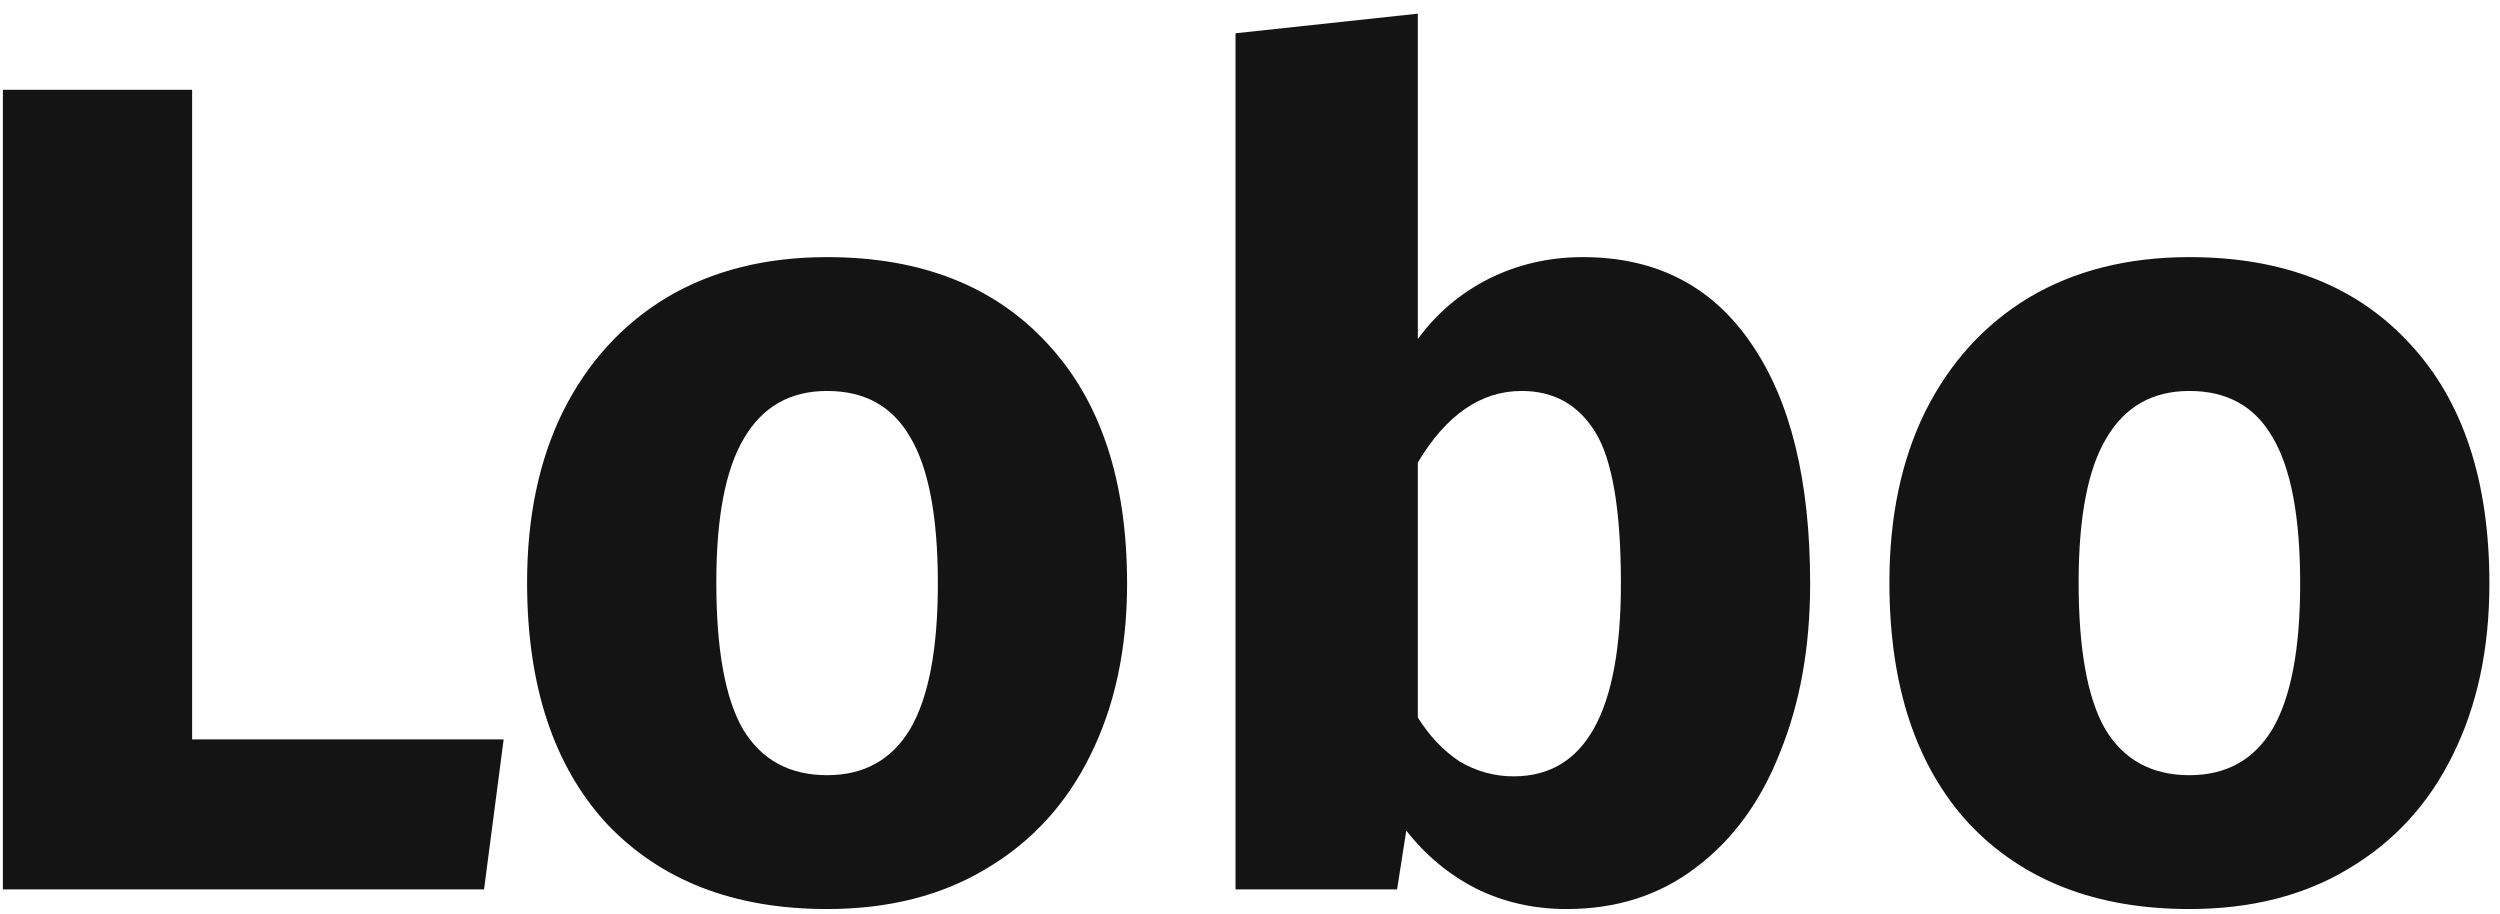
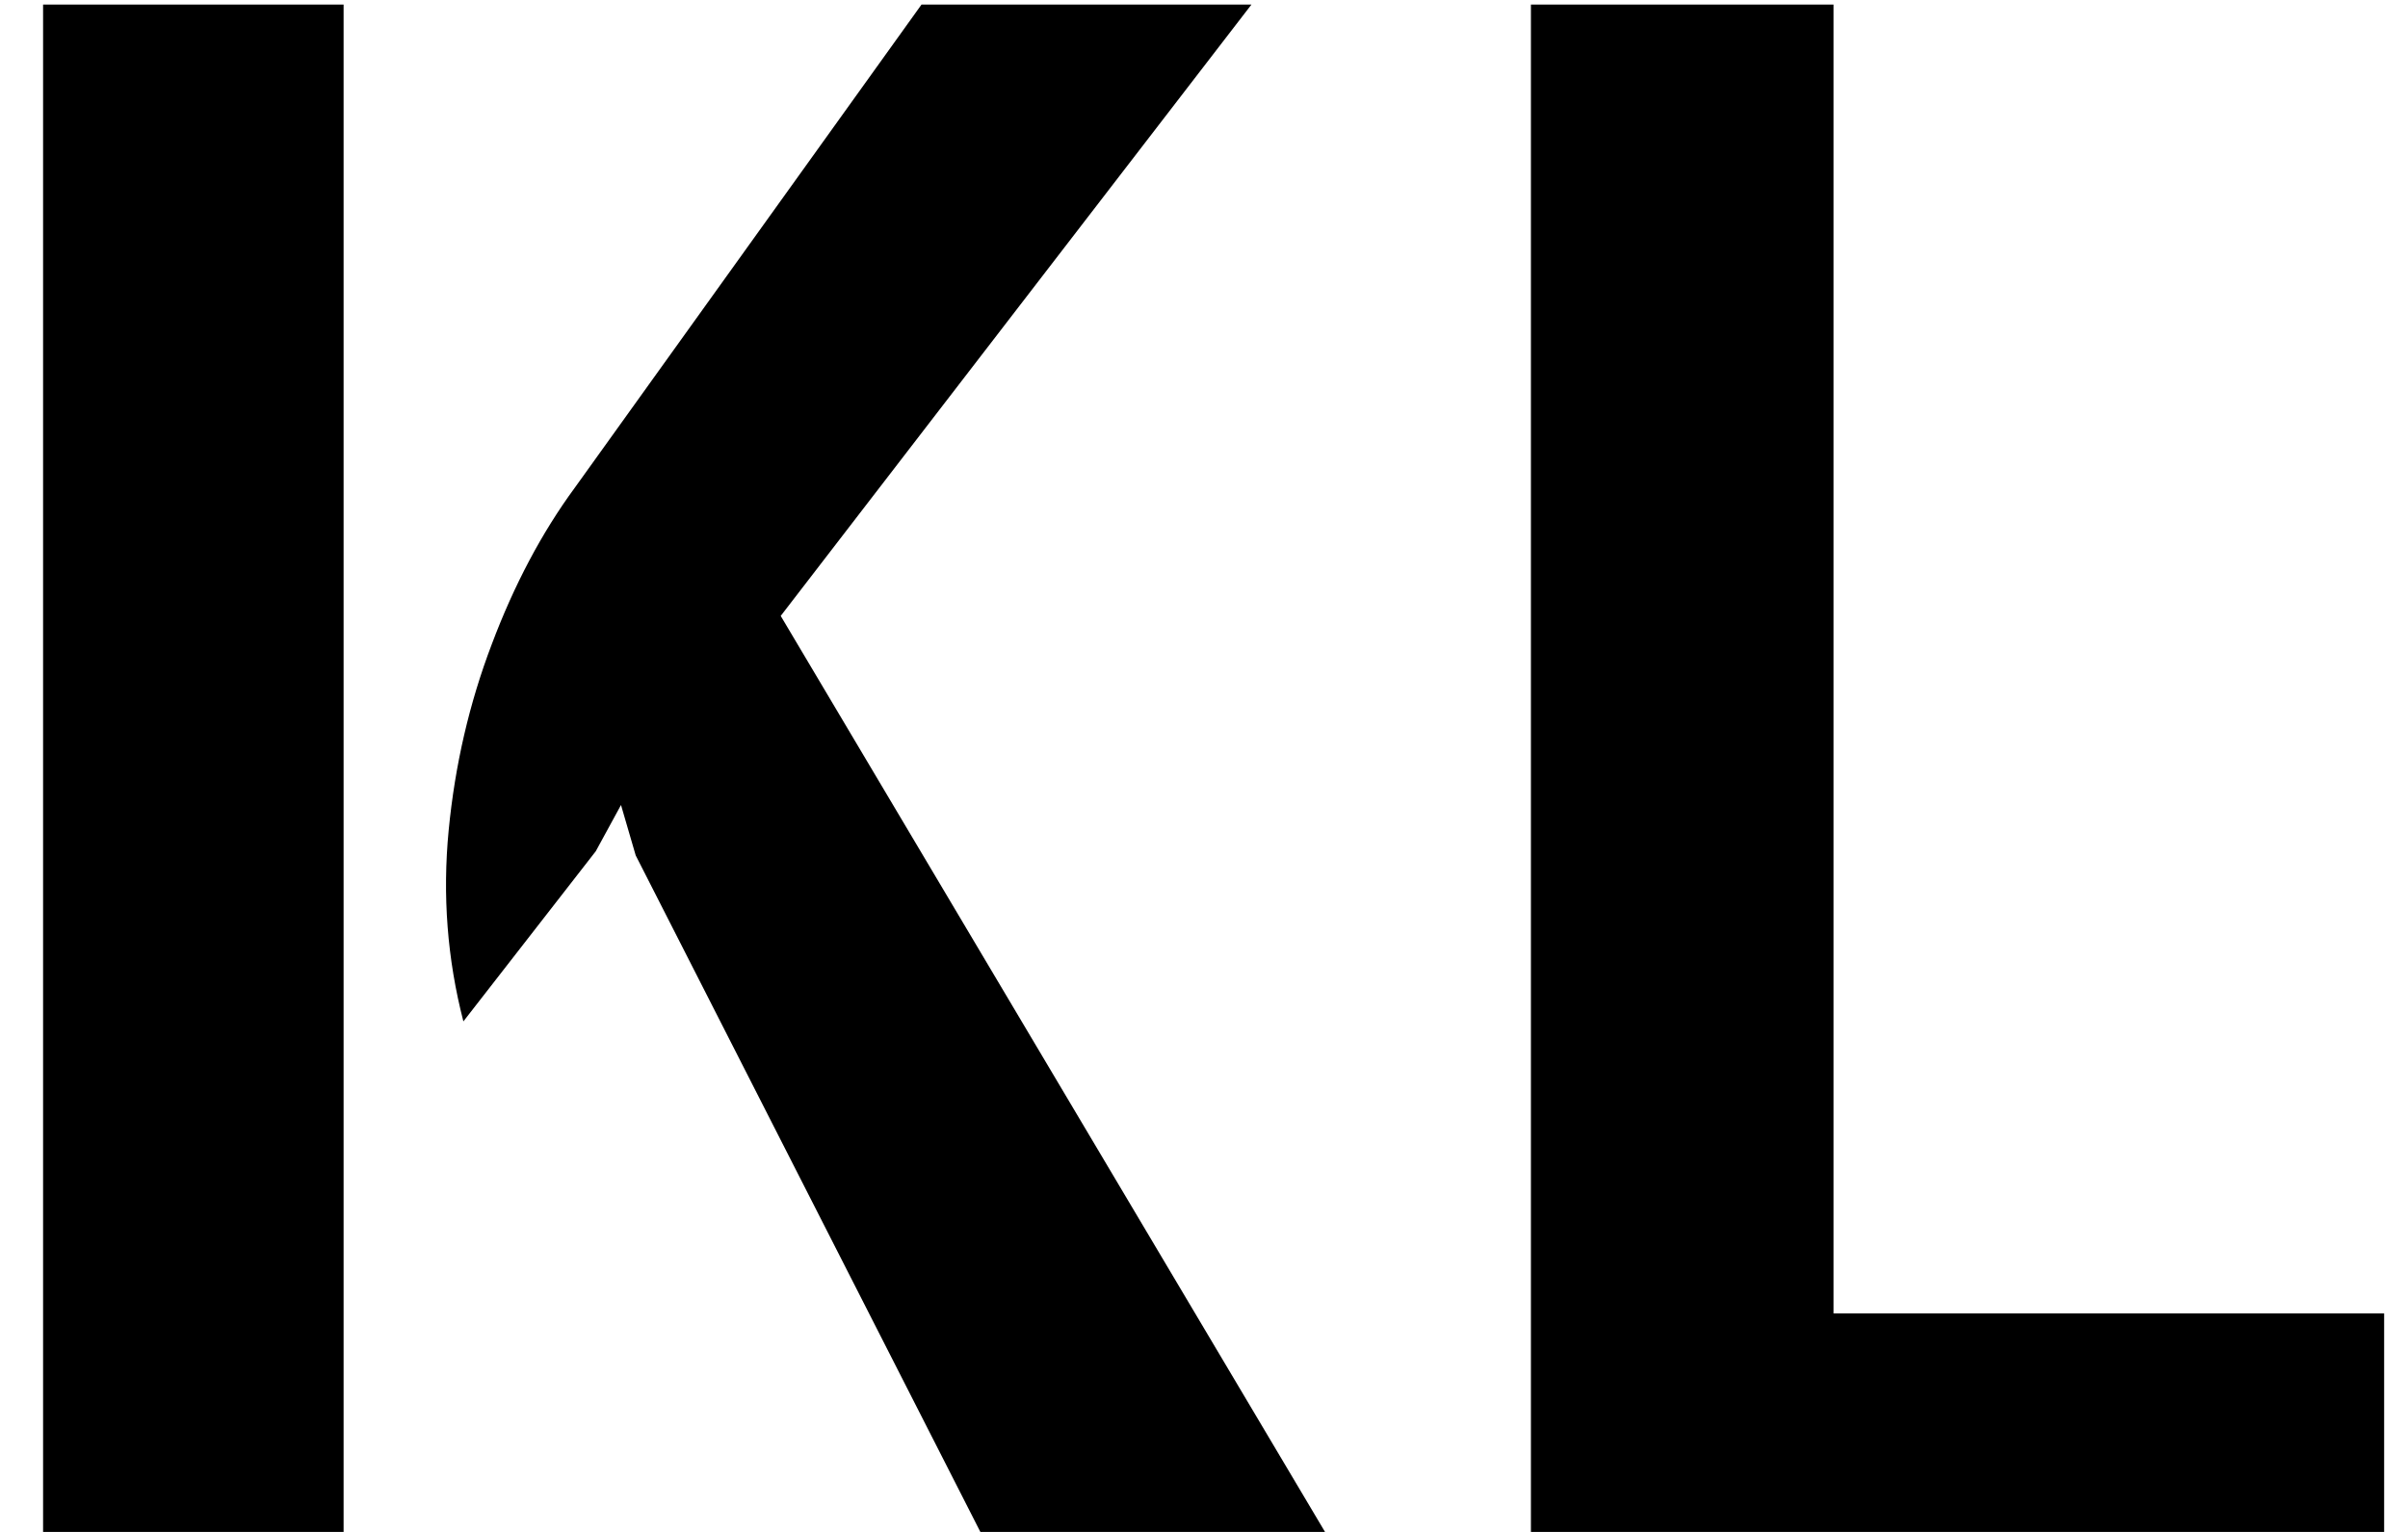
- <svg xmlns="http://www.w3.org/2000/svg" width="104" height="38" viewBox="0 0 104 38" fill="none">
-   <path d="M7.992 3.736V30.76H20.952L20.136 37H0.12V3.736H7.992Z" fill="#141414" />
-   <path d="M34.407 10.696C38.311 10.696 41.367 11.896 43.575 14.296C45.783 16.664 46.887 19.992 46.887 24.28C46.887 27 46.375 29.384 45.351 31.432C44.359 33.448 42.919 35.016 41.031 36.136C39.175 37.256 36.967 37.816 34.407 37.816C30.535 37.816 27.479 36.632 25.239 34.264C23.031 31.864 21.927 28.52 21.927 24.232C21.927 21.512 22.423 19.144 23.415 17.128C24.439 15.08 25.879 13.496 27.735 12.376C29.623 11.256 31.847 10.696 34.407 10.696ZM34.407 16.264C32.871 16.264 31.719 16.92 30.951 18.232C30.183 19.512 29.799 21.512 29.799 24.232C29.799 27.016 30.167 29.048 30.903 30.328C31.671 31.608 32.839 32.248 34.407 32.248C35.943 32.248 37.095 31.608 37.863 30.328C38.631 29.016 39.015 27 39.015 24.28C39.015 21.496 38.631 19.464 37.863 18.184C37.127 16.904 35.975 16.264 34.407 16.264Z" fill="#141414" />
-   <path d="M65.846 10.696C68.886 10.696 71.222 11.896 72.854 14.296C74.486 16.664 75.302 19.992 75.302 24.28C75.302 26.904 74.886 29.24 74.054 31.288C73.254 33.336 72.086 34.936 70.55 36.088C69.046 37.24 67.254 37.816 65.174 37.816C63.798 37.816 62.534 37.528 61.382 36.952C60.262 36.376 59.302 35.576 58.502 34.552L58.118 37H51.398V1.384L58.982 0.568V14.104C59.75 13.048 60.726 12.216 61.91 11.608C63.126 11 64.438 10.696 65.846 10.696ZM62.966 32.296C65.942 32.296 67.43 29.624 67.43 24.28C67.43 21.24 67.078 19.144 66.374 17.992C65.67 16.84 64.646 16.264 63.302 16.264C61.606 16.264 60.166 17.256 58.982 19.24V29.848C59.462 30.616 60.038 31.224 60.71 31.672C61.414 32.088 62.166 32.296 62.966 32.296Z" fill="#141414" />
-   <path d="M91.079 10.696C94.983 10.696 98.039 11.896 100.247 14.296C102.455 16.664 103.559 19.992 103.559 24.28C103.559 27 103.047 29.384 102.023 31.432C101.031 33.448 99.591 35.016 97.703 36.136C95.847 37.256 93.639 37.816 91.079 37.816C87.207 37.816 84.151 36.632 81.911 34.264C79.703 31.864 78.599 28.52 78.599 24.232C78.599 21.512 79.095 19.144 80.087 17.128C81.111 15.08 82.551 13.496 84.407 12.376C86.295 11.256 88.519 10.696 91.079 10.696ZM91.079 16.264C89.543 16.264 88.391 16.92 87.623 18.232C86.855 19.512 86.471 21.512 86.471 24.232C86.471 27.016 86.839 29.048 87.575 30.328C88.343 31.608 89.511 32.248 91.079 32.248C92.615 32.248 93.767 31.608 94.535 30.328C95.303 29.016 95.687 27 95.687 24.28C95.687 21.496 95.303 19.464 94.535 18.184C93.799 16.904 92.647 16.264 91.079 16.264Z" fill="#141414" />
+ <svg xmlns="http://www.w3.org/2000/svg" width="55" height="35" viewBox="0 0 55 35" fill="none">
+   <path d="M22.392 35L14.52 19.544L14.184 18.392L13.608 19.448L10.584 23.336C10.216 21.912 10.104 20.456 10.248 18.968C10.392 17.48 10.72 16.064 11.232 14.72C11.744 13.36 12.376 12.168 13.128 11.144L21.048 0.104H28.584L17.832 14.072L30.264 35H22.392ZM0.984 35V0.104H7.848V35H0.984ZM34.967 35V0.104H41.879V30.008H54.455V35H34.967Z" fill="black" />
</svg>
